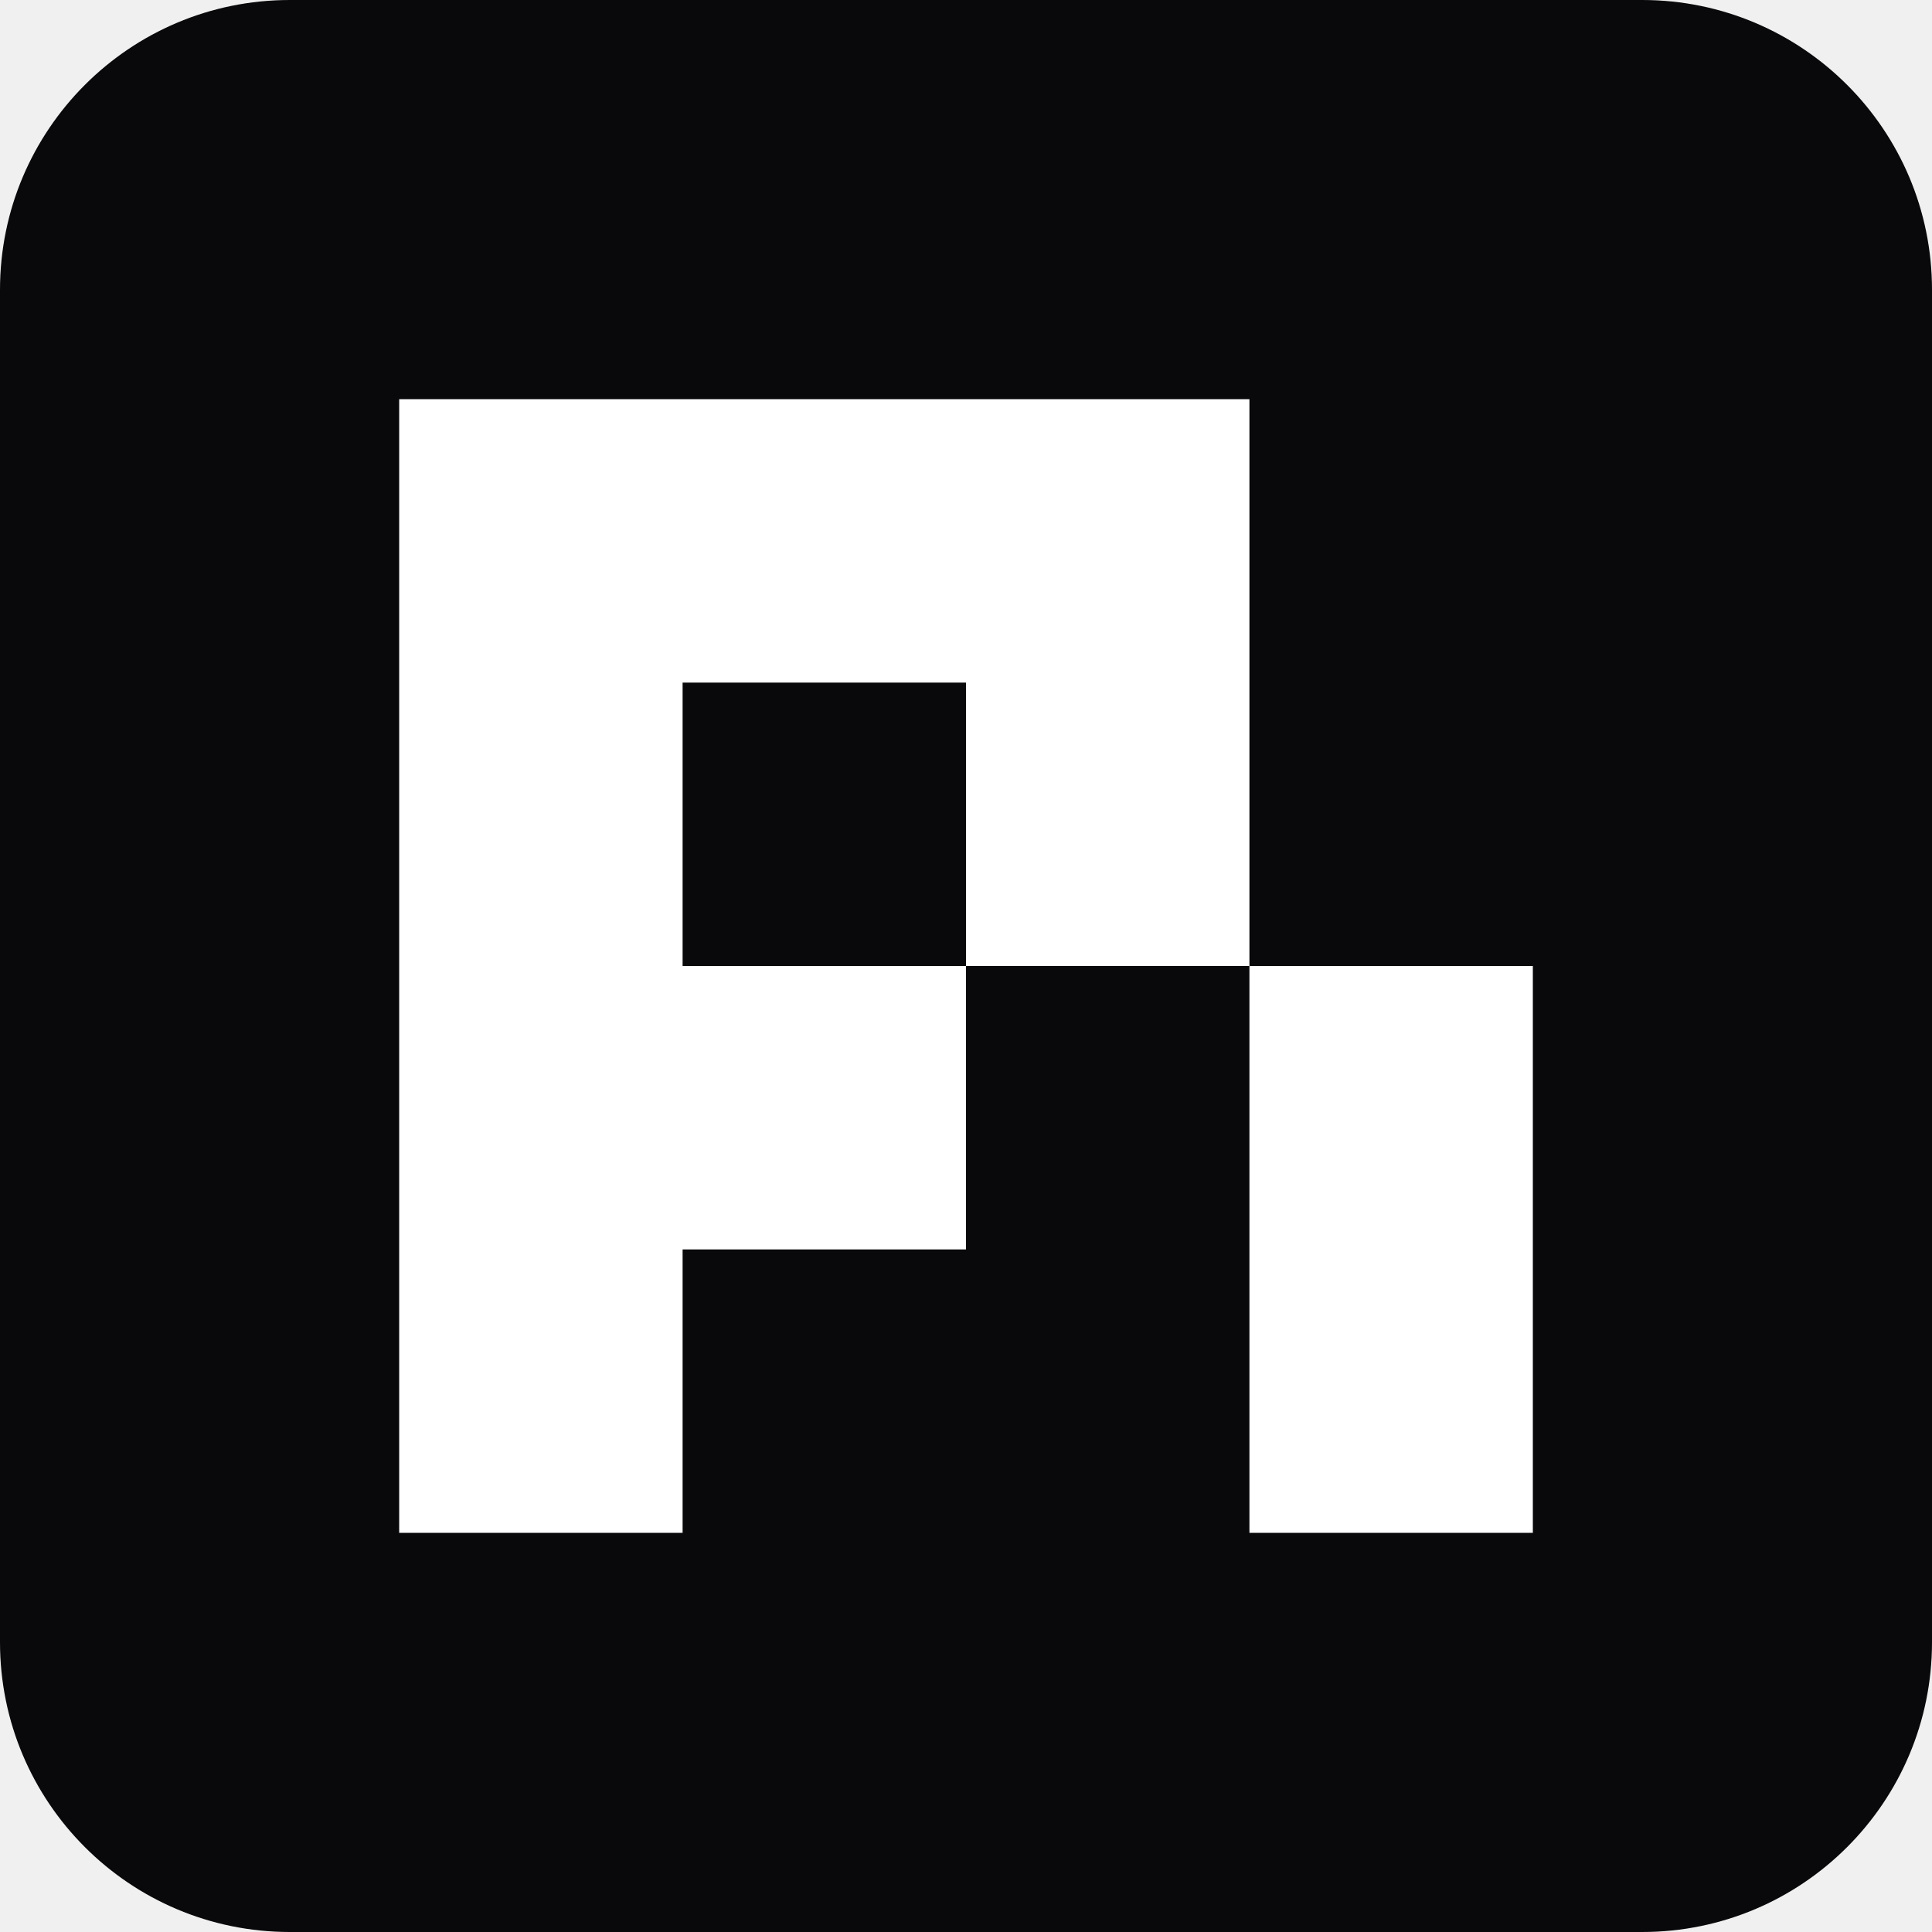
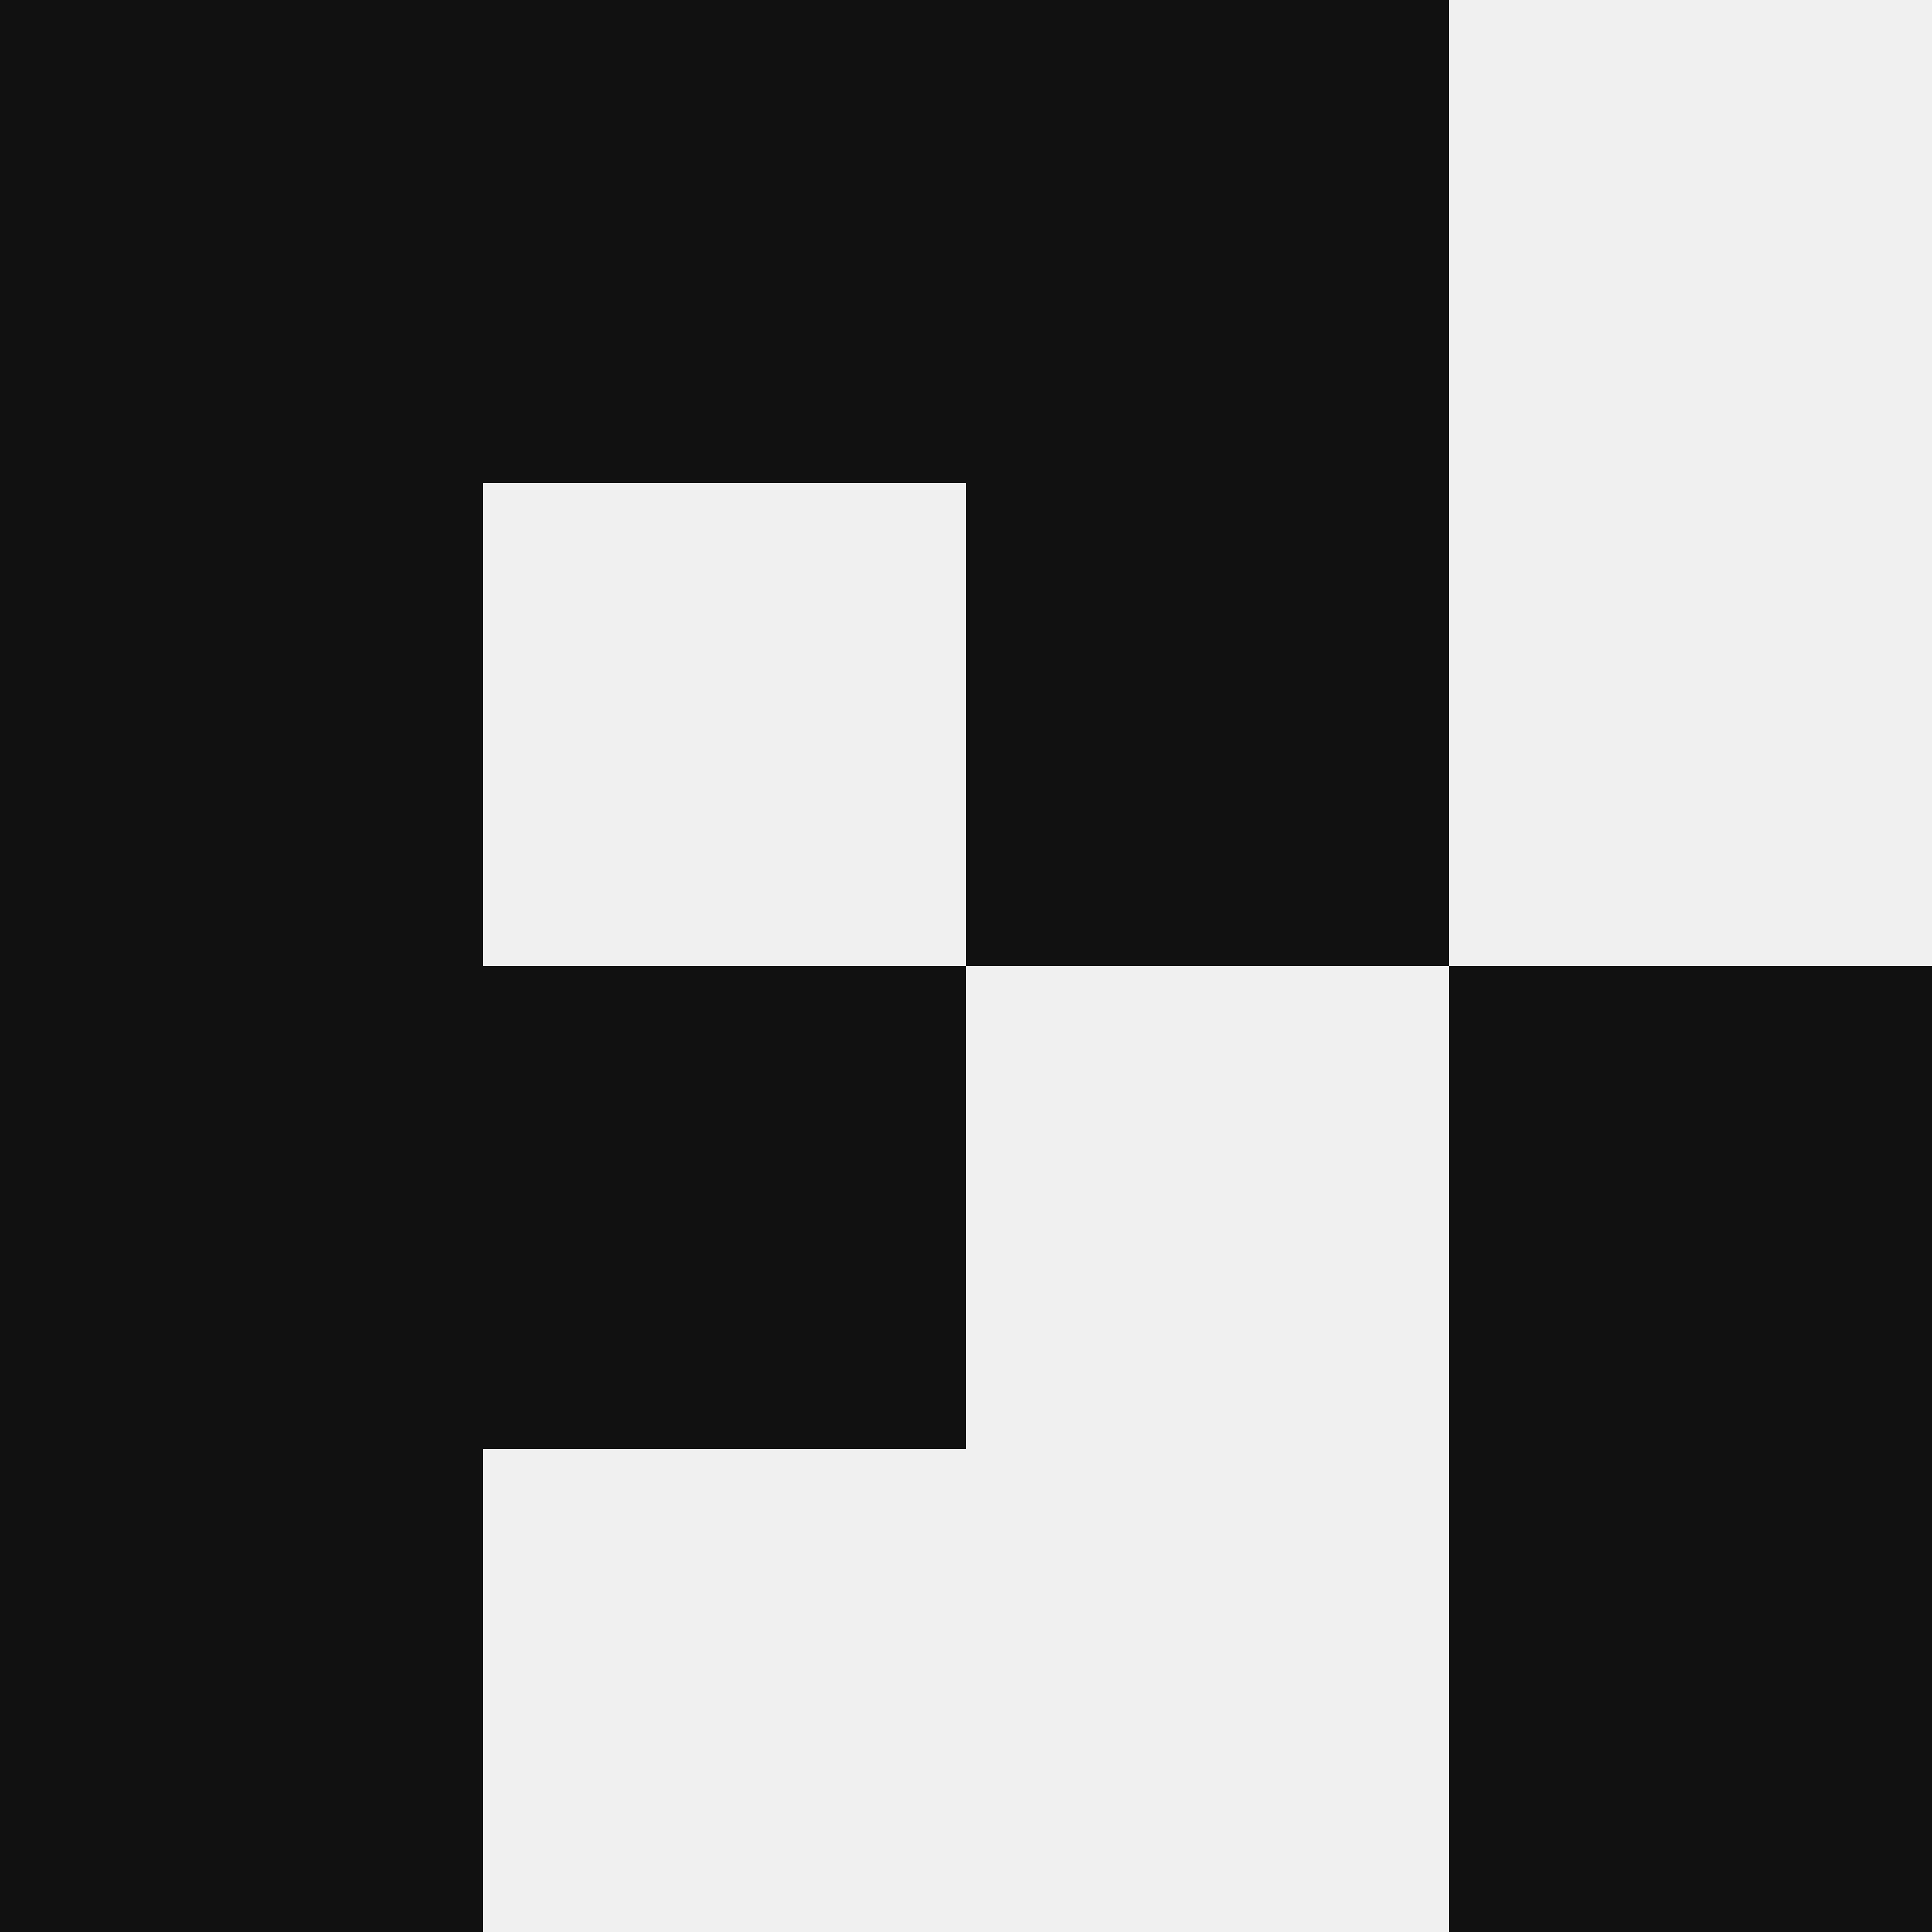
- <svg xmlns="http://www.w3.org/2000/svg" viewBox="0 0 800 800">
-   <rect width="800" height="800" rx="120" fill="#09090b" />
-   <path fill="#fff" fill-rule="evenodd" d="     M165.29 165.29     H517.36     V400     H400     V517.36     H282.65     V634.72     H165.29     Z     M282.65 282.65     V400     H400     V282.65     Z   " />
-   <path fill="#fff" d="M517.36 400 H634.72 V634.72 H517.36 Z" />
+ <svg xmlns="http://www.w3.org/2000/svg" width="560" height="560" fill="none" viewBox="0 0 560 560">
+   <path fill="#111111" d="M420 280H280V140H0V0H420V280Z" />
+   <path fill="#111111" d="M560 560H420V280H560V560Z" />
+   <path fill="#111111" d="M140 560H0V140H140V280H280V420H140V560Z" />
</svg>
